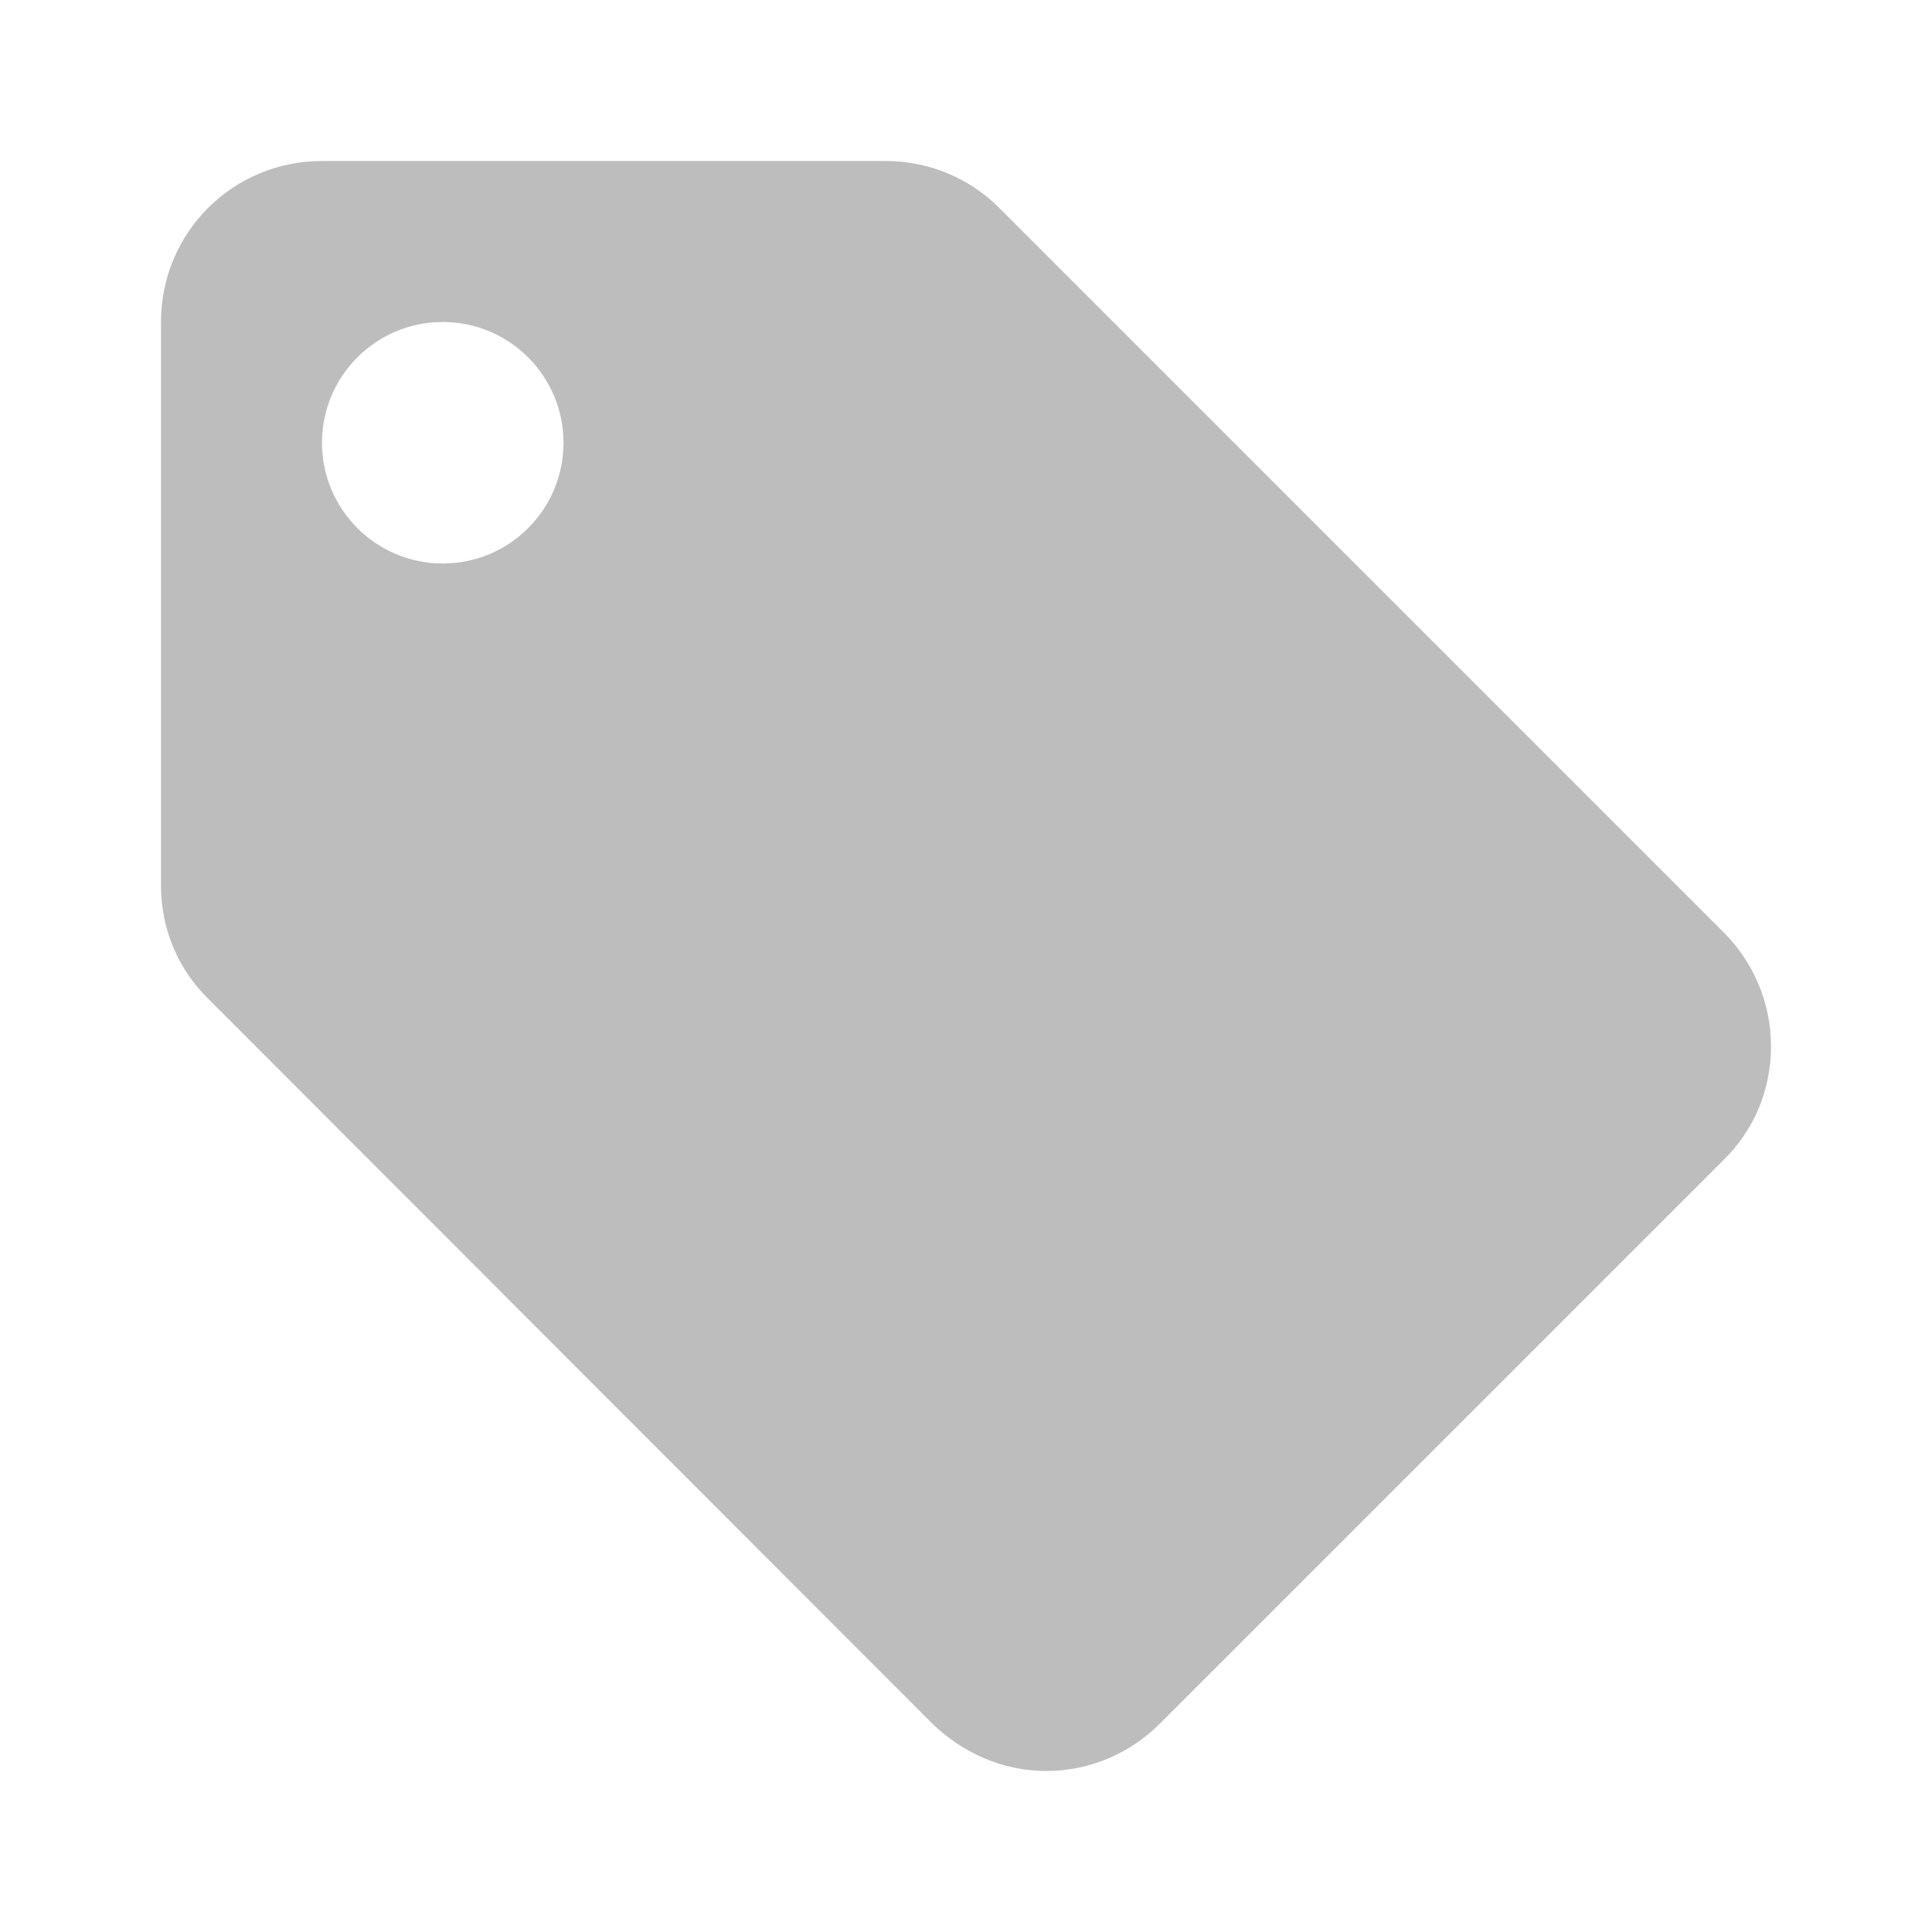
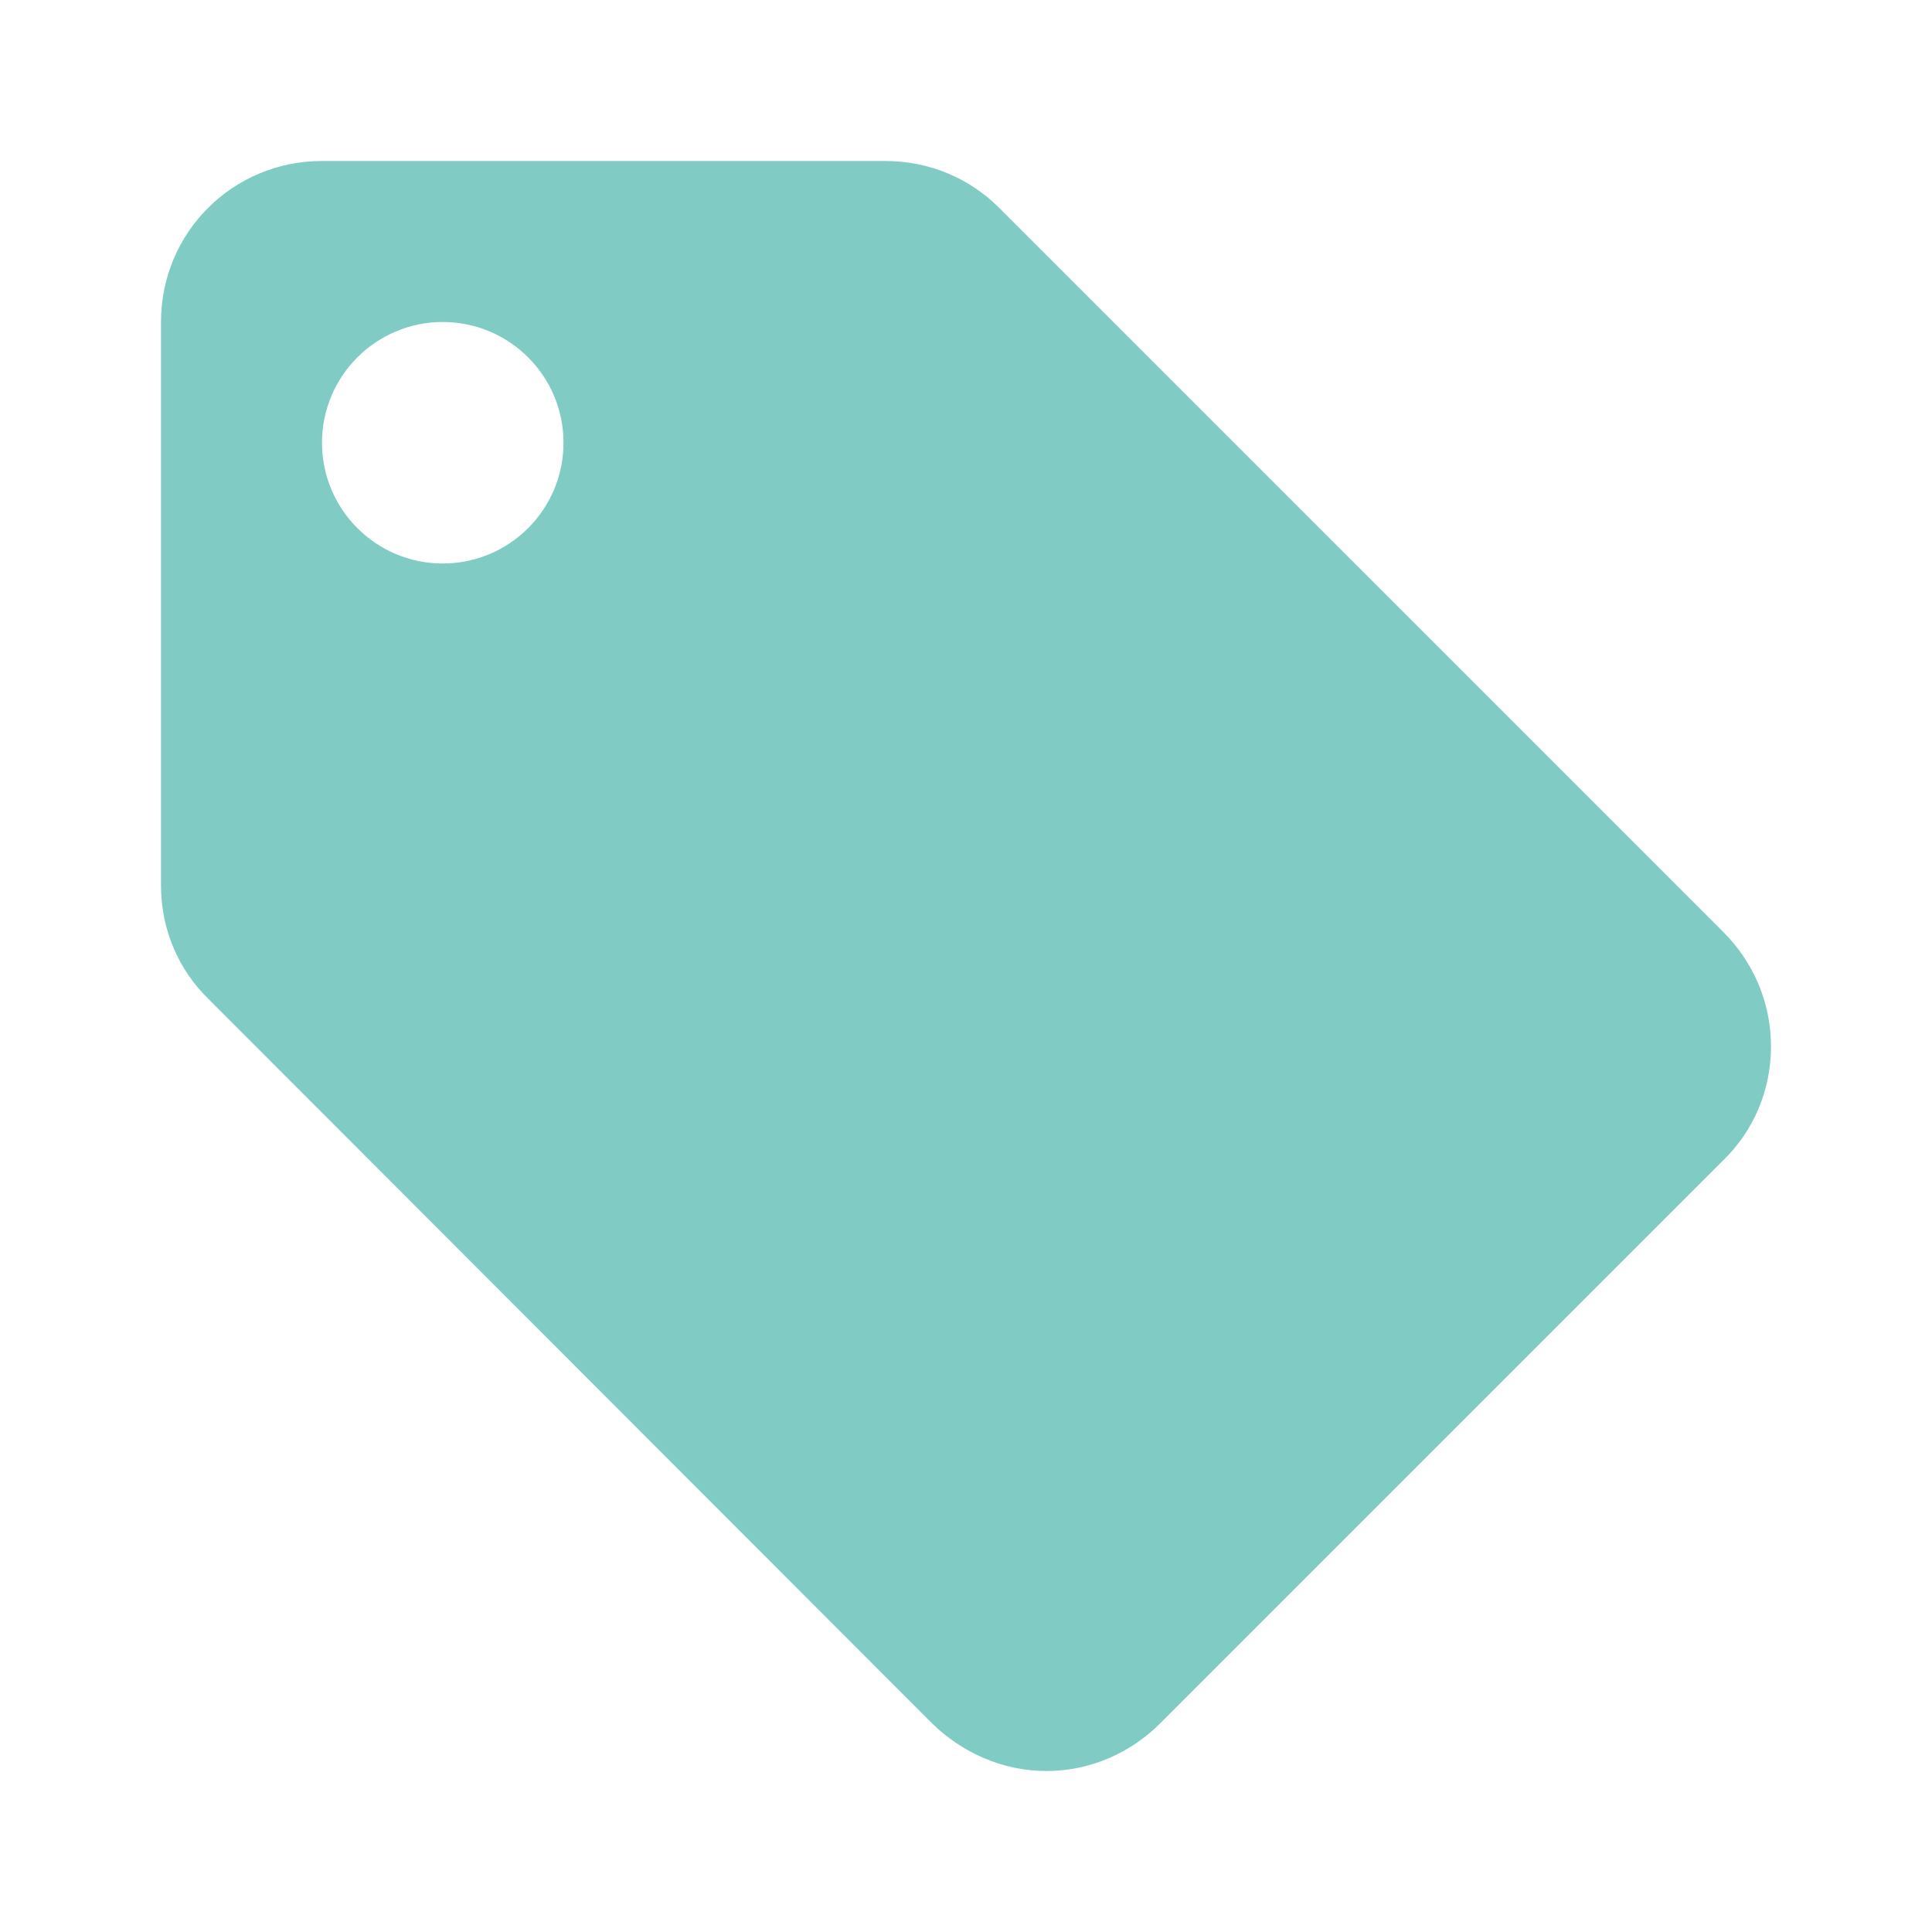
- <svg xmlns="http://www.w3.org/2000/svg" version="1.1" width="16px" height="16px" viewBox="0 0 24 24" fill="#BDBDBD">
+ <svg xmlns="http://www.w3.org/2000/svg" version="1.1" width="16px" height="16px" viewBox="0 0 24 24" fill="#80CBC4">
  <path d="M5.5,7A1.5,1.5 0 0,1 4,5.5A1.5,1.5 0 0,1 5.5,4A1.5,1.5 0 0,1 7,5.5A1.5,1.5 0 0,1 5.5,7M21.41,11.58L12.41,2.58C12.05,2.22 11.55,2 11,2H4C2.89,2 2,2.89 2,4V11C2,11.55 2.22,12.05 2.59,12.41L11.58,21.41C11.95,21.77 12.45,22 13,22C13.55,22 14.05,21.77 14.41,21.41L21.41,14.41C21.78,14.05 22,13.55 22,13C22,12.44 21.77,11.94 21.41,11.58Z" />
</svg>
